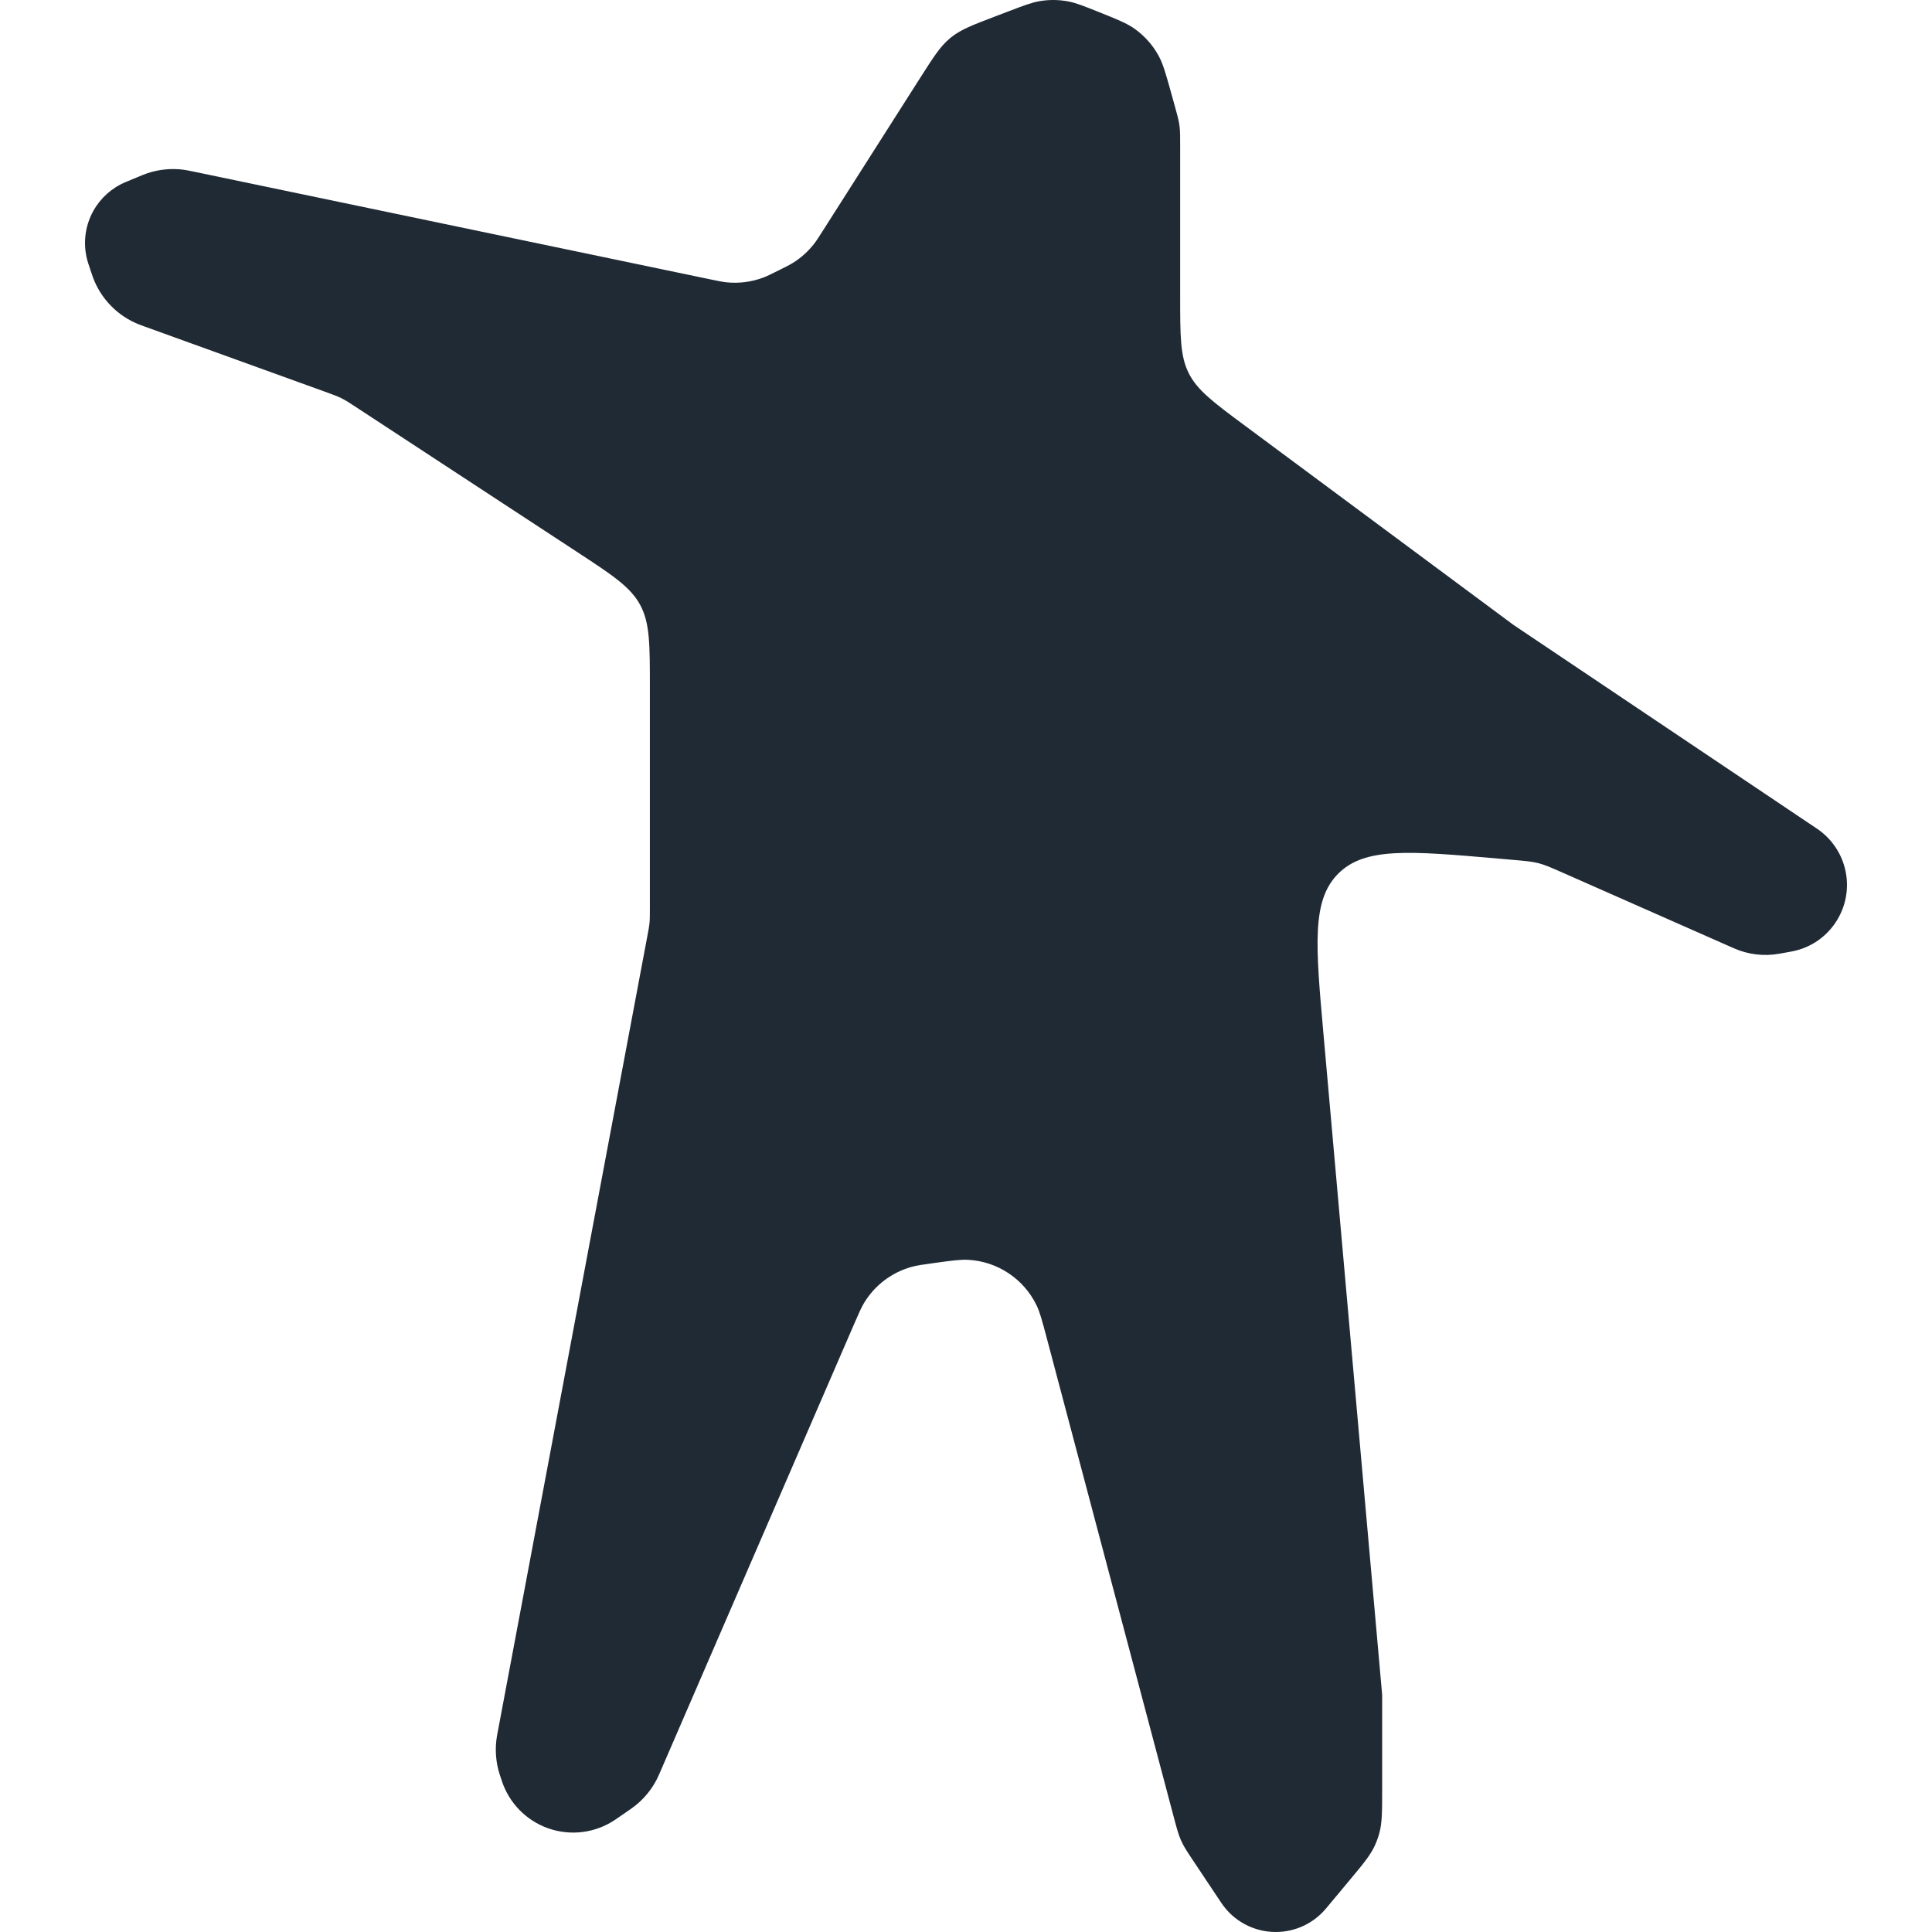
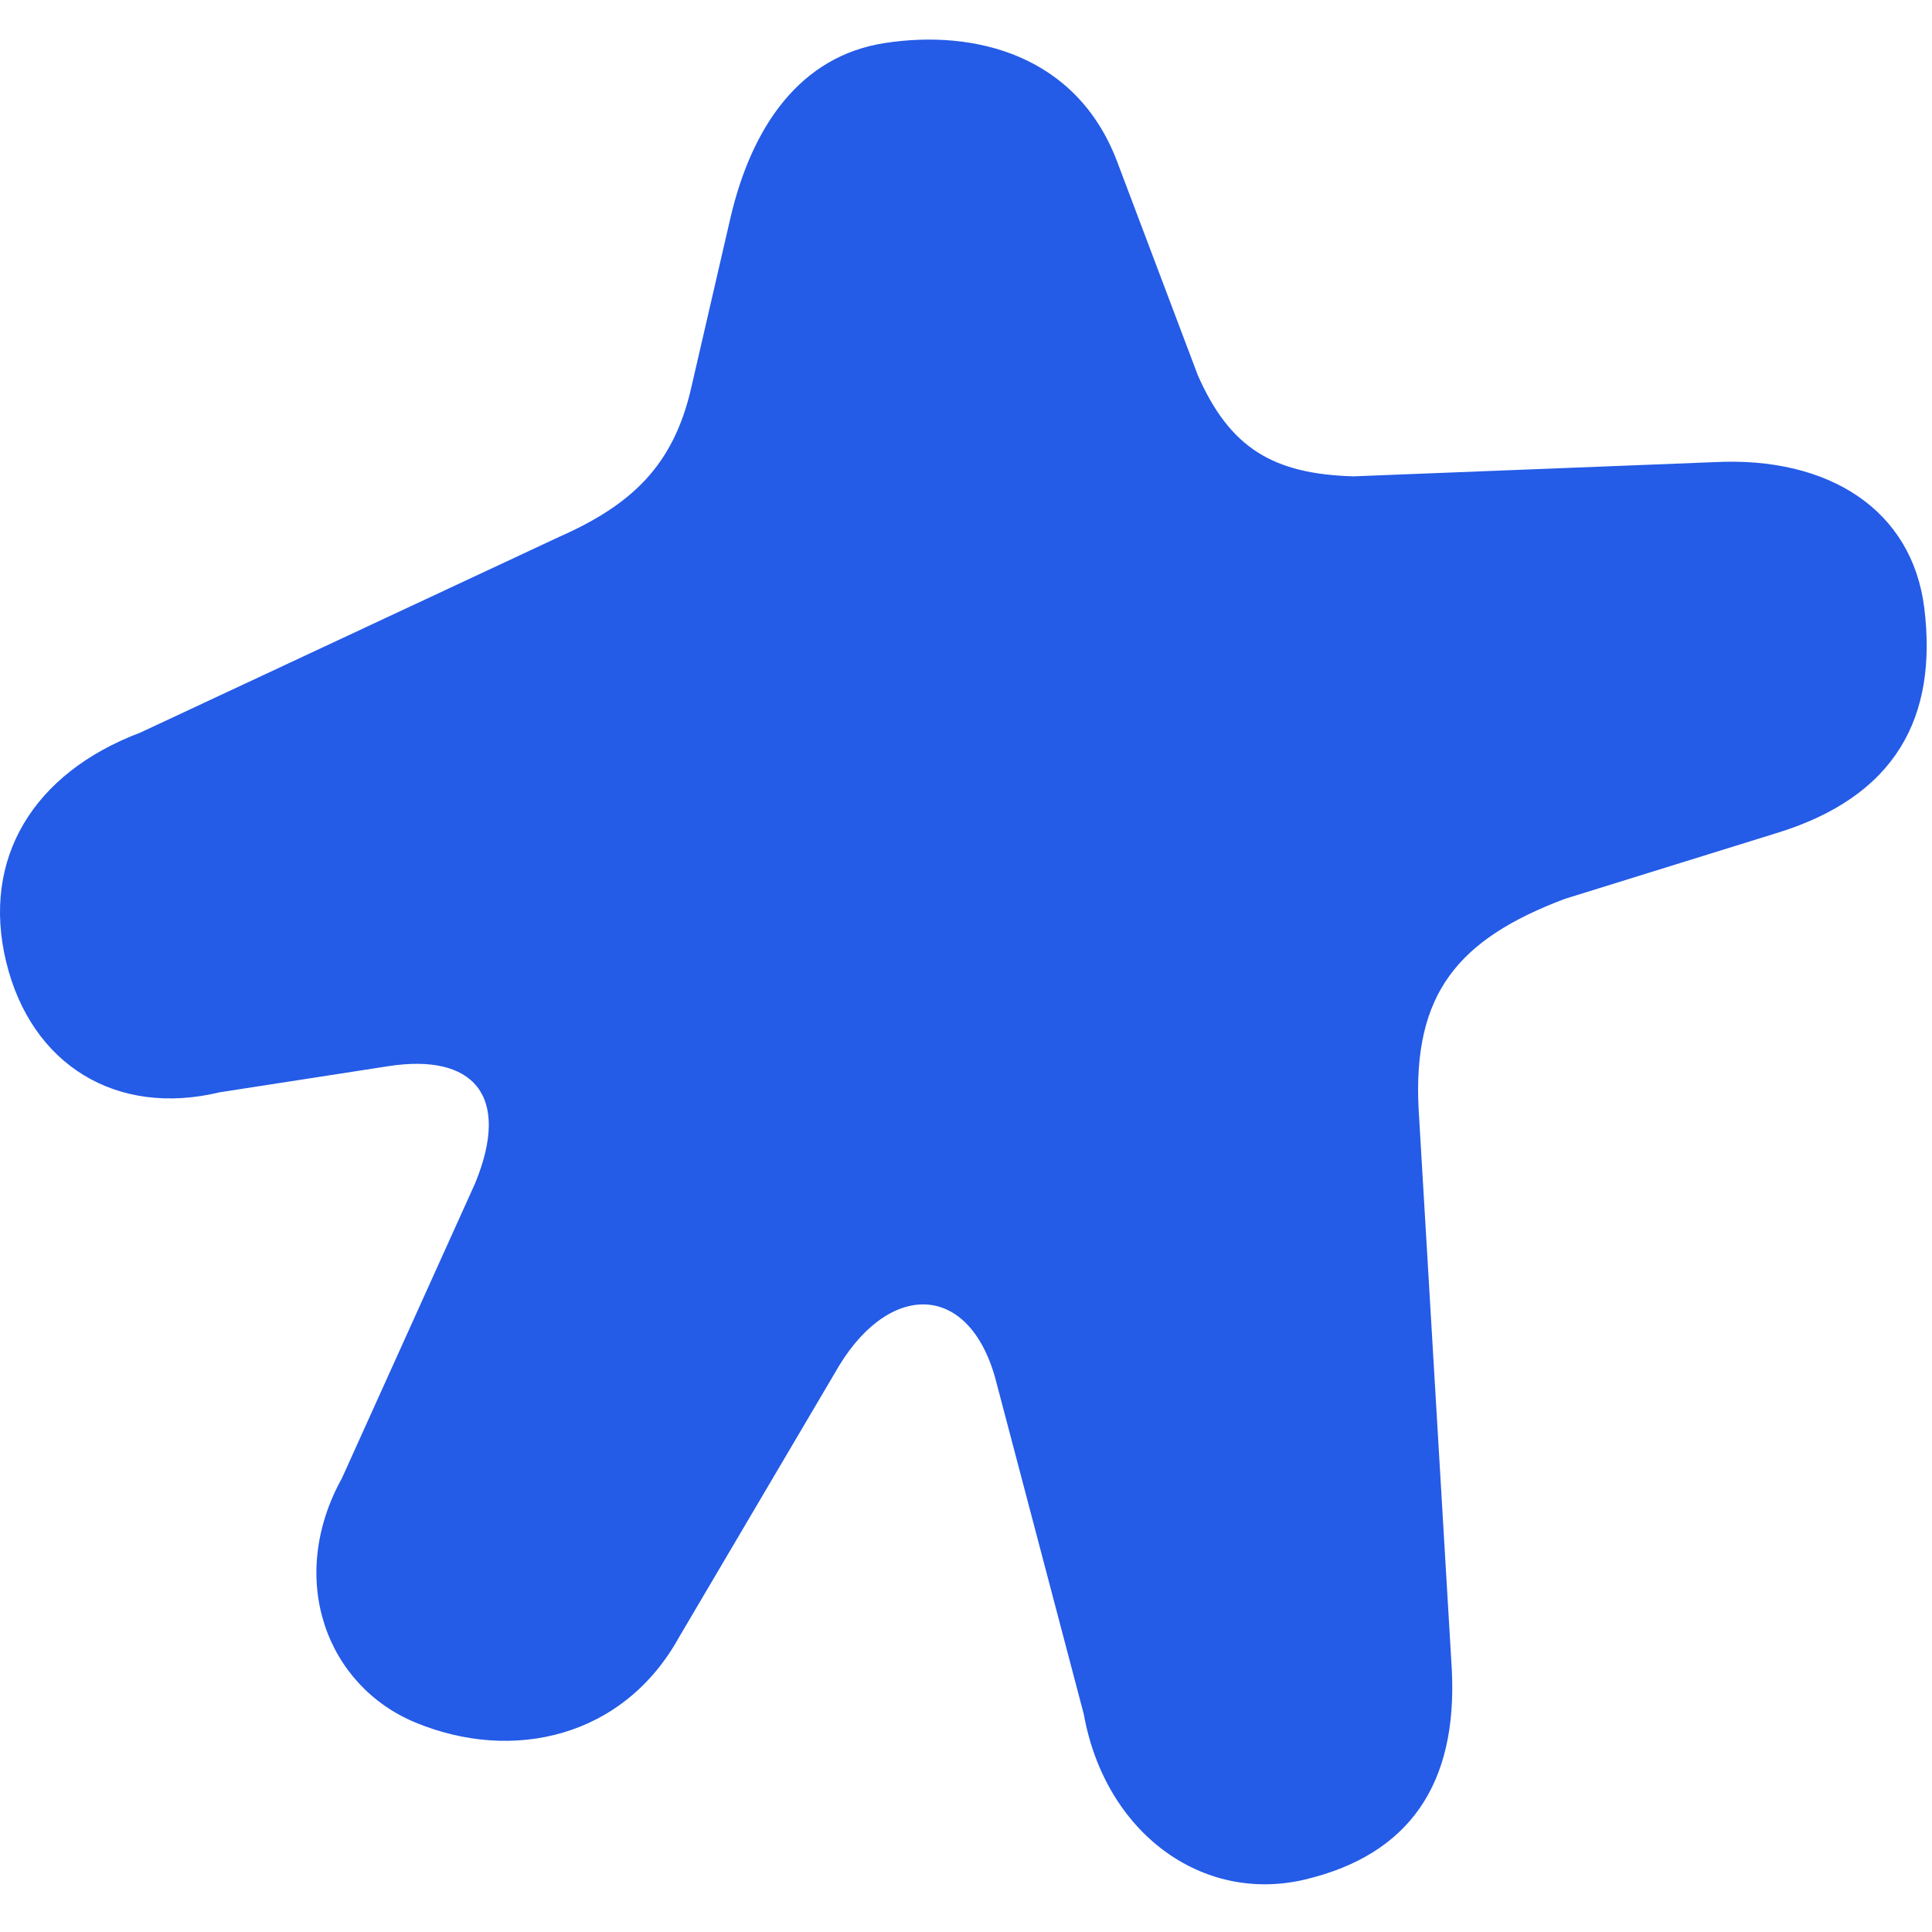
- <svg xmlns="http://www.w3.org/2000/svg" width="32" height="32" viewBox="-5.5 0 125 125" fill="none">
-   <style>
-     path{fill:#202A34}
-     @media (prefers-color-scheme: dark){
-       path{fill:#F0F1F4}
-     }
-   </style>
-   <path d="M70.503 6.837L70.275 6.017C69.922 4.749 69.746 4.115 69.439 3.567C69.063 2.894 68.542 2.313 67.914 1.866C67.402 1.501 66.791 1.257 65.568 0.768C64.597 0.379 64.111 0.185 63.611 0.091C62.998 -0.025 62.37 -0.03 61.755 0.076C61.254 0.162 60.765 0.348 59.787 0.72L58.976 1.029C57.458 1.607 56.7 1.895 56.073 2.388C56.025 2.425 55.978 2.464 55.932 2.503C55.323 3.017 54.887 3.702 54.015 5.071L47.72 14.957C47.456 15.371 47.324 15.578 47.176 15.769C46.795 16.26 46.33 16.679 45.803 17.007C45.597 17.134 45.378 17.244 44.938 17.464C44.388 17.738 44.114 17.876 43.832 17.978C43.108 18.241 42.335 18.342 41.567 18.272C41.269 18.244 40.968 18.182 40.367 18.056L7.139 11.126C6.768 11.049 6.582 11.01 6.399 10.985C5.603 10.878 4.794 10.954 4.033 11.21C3.857 11.269 3.682 11.341 3.332 11.487L2.629 11.78C1.742 12.149 1.005 12.807 0.538 13.647C-0.044 14.694 -0.159 15.935 0.219 17.071L0.403 17.62C0.457 17.783 0.484 17.864 0.512 17.941C1.025 19.333 2.107 20.442 3.487 20.989C3.563 21.02 3.643 21.049 3.804 21.107L15.463 25.321C16.039 25.529 16.327 25.633 16.6 25.77C16.873 25.906 17.129 26.074 17.64 26.409L31.825 35.704C34.136 37.218 35.291 37.975 35.919 39.138C36.547 40.3 36.547 41.68 36.547 44.442V58.723C36.547 59.209 36.547 59.452 36.525 59.694C36.502 59.935 36.457 60.174 36.367 60.652L26.683 112.161C26.669 112.24 26.661 112.279 26.654 112.318C26.513 113.141 26.57 113.986 26.822 114.782C26.834 114.819 26.847 114.857 26.872 114.932L26.977 115.249C27.449 116.664 28.546 117.783 29.951 118.285C31.425 118.811 33.063 118.595 34.349 117.704L35.028 117.235C35.316 117.036 35.46 116.936 35.595 116.829C36.177 116.367 36.654 115.785 36.994 115.124C37.072 114.971 37.142 114.81 37.281 114.489L49.774 85.636C50.073 84.946 50.223 84.6 50.406 84.297C51.094 83.159 52.192 82.325 53.474 81.968C53.815 81.872 54.188 81.821 54.935 81.718C56.071 81.561 56.64 81.483 57.14 81.51C59.041 81.613 60.737 82.741 61.565 84.454C61.783 84.905 61.93 85.459 62.224 86.567L70.427 117.506C70.633 118.282 70.736 118.671 70.896 119.037C70.912 119.075 70.929 119.112 70.946 119.149C71.115 119.512 71.338 119.846 71.784 120.514L73.52 123.117C74.305 124.293 75.626 125 77.042 125C78.298 125 79.489 124.442 80.293 123.478L81.788 121.685C82.703 120.589 83.16 120.04 83.451 119.407C83.57 119.147 83.668 118.877 83.743 118.6C83.925 117.928 83.925 117.214 83.925 115.787V109.654L80.127 66.884C79.615 61.128 79.36 58.25 81.083 56.525C82.806 54.8 85.686 55.05 91.447 55.551L92.324 55.627C93.187 55.702 93.619 55.74 94.037 55.847C94.454 55.954 94.851 56.129 95.644 56.479L106.681 61.353C107.609 61.763 108.638 61.885 109.636 61.703L110.398 61.565C112.996 61.093 114.59 58.45 113.795 55.934C113.495 54.987 112.883 54.17 112.059 53.616L92.421 40.431L75.079 27.565C73.007 26.028 71.971 25.259 71.413 24.151C70.856 23.044 70.856 21.754 70.856 19.175V9.423C70.856 8.819 70.856 8.517 70.821 8.218C70.813 8.147 70.803 8.077 70.792 8.007C70.745 7.709 70.665 7.418 70.503 6.837Z" />
+ <svg xmlns="http://www.w3.org/2000/svg" width="32" height="32" viewBox="0 -2.5 122 122" fill="none">
+   <path d="M70.548 7.716C68.001 0.97 61.556 -0.663 55.858 0.22C50.536 1.044 47.463 5.466 46.113 11.312L43.639 22.03C42.514 26.902 39.89 29.375 35.318 31.398L8.858 43.763C2.112 46.311 -1.186 51.707 0.387 58.228C1.961 64.749 7.357 68.048 13.878 66.474L24.522 64.826C29.843 64.002 32.317 66.626 29.992 72.247L21.596 90.835C18.073 97.206 20.62 103.952 26.242 106.276C32.351 108.802 39.358 107.251 42.882 100.881L53.002 83.717C56.3 78.321 61.397 78.471 62.971 84.993L68.44 105.755C69.789 113.25 75.934 117.748 82.456 116.175C88.977 114.601 92.05 110.179 91.676 102.909L89.581 67.531C89.207 60.26 92.055 56.813 98.801 54.265L112.068 50.144C119.789 47.821 122.351 42.72 121.514 35.904C120.754 29.72 115.518 26.309 108.248 26.683L85.462 27.58C80.365 27.43 77.667 25.781 75.644 21.209L70.548 7.716Z" fill="#245BE7" />
</svg>
